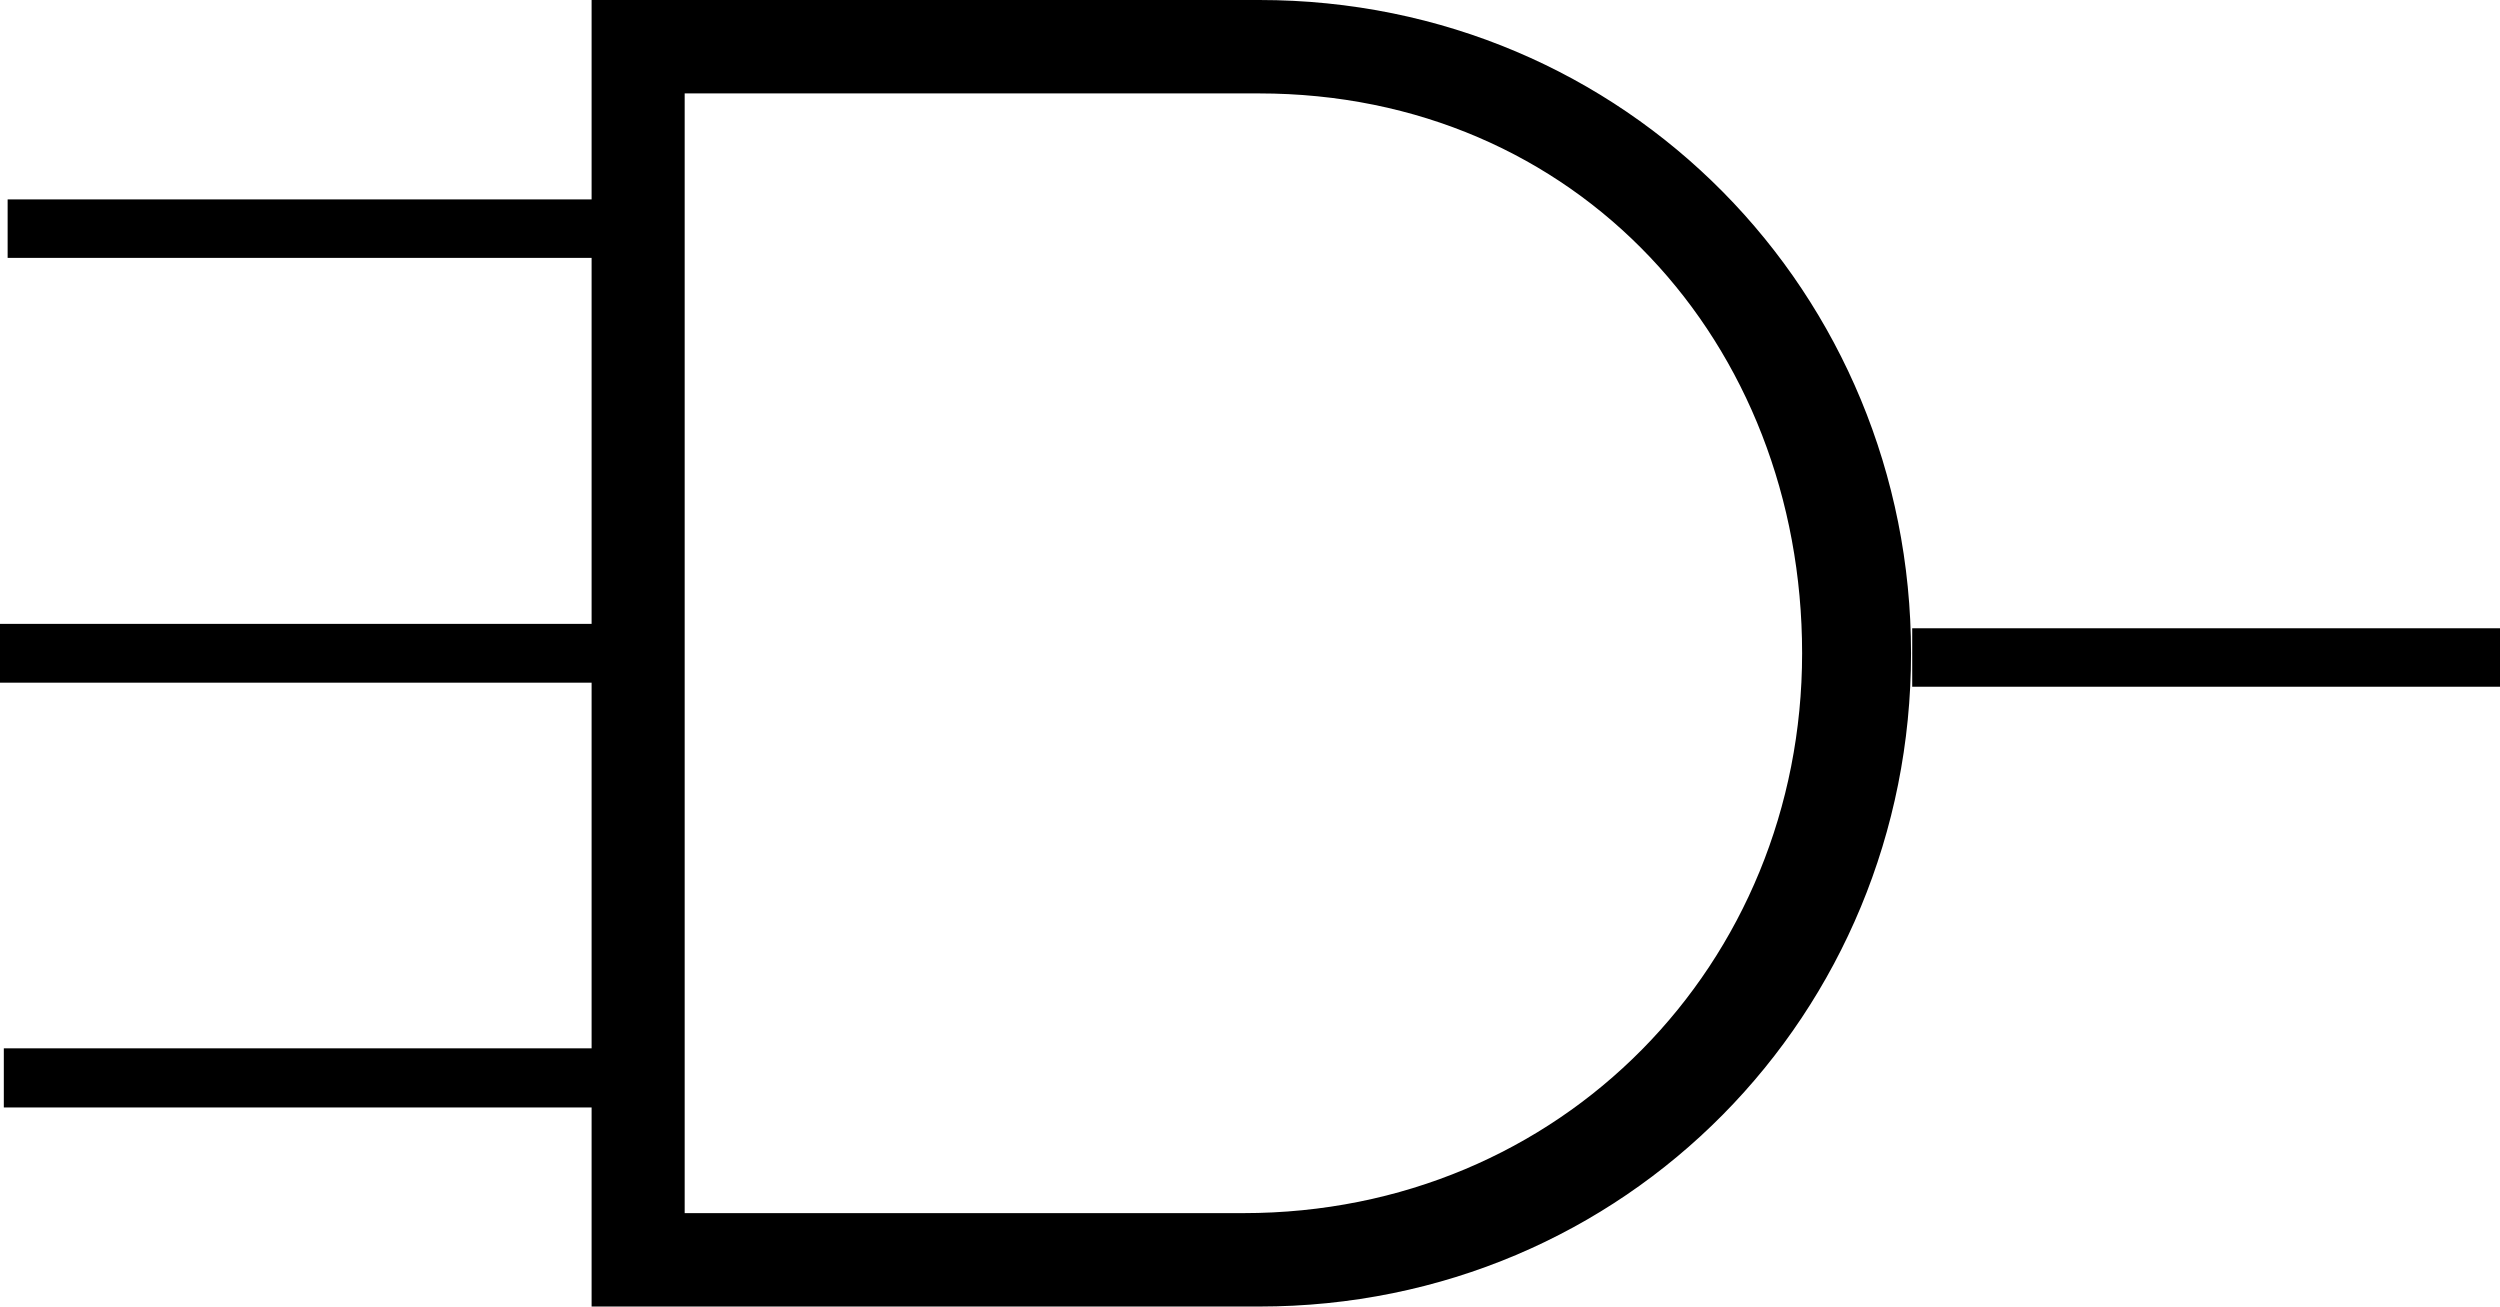
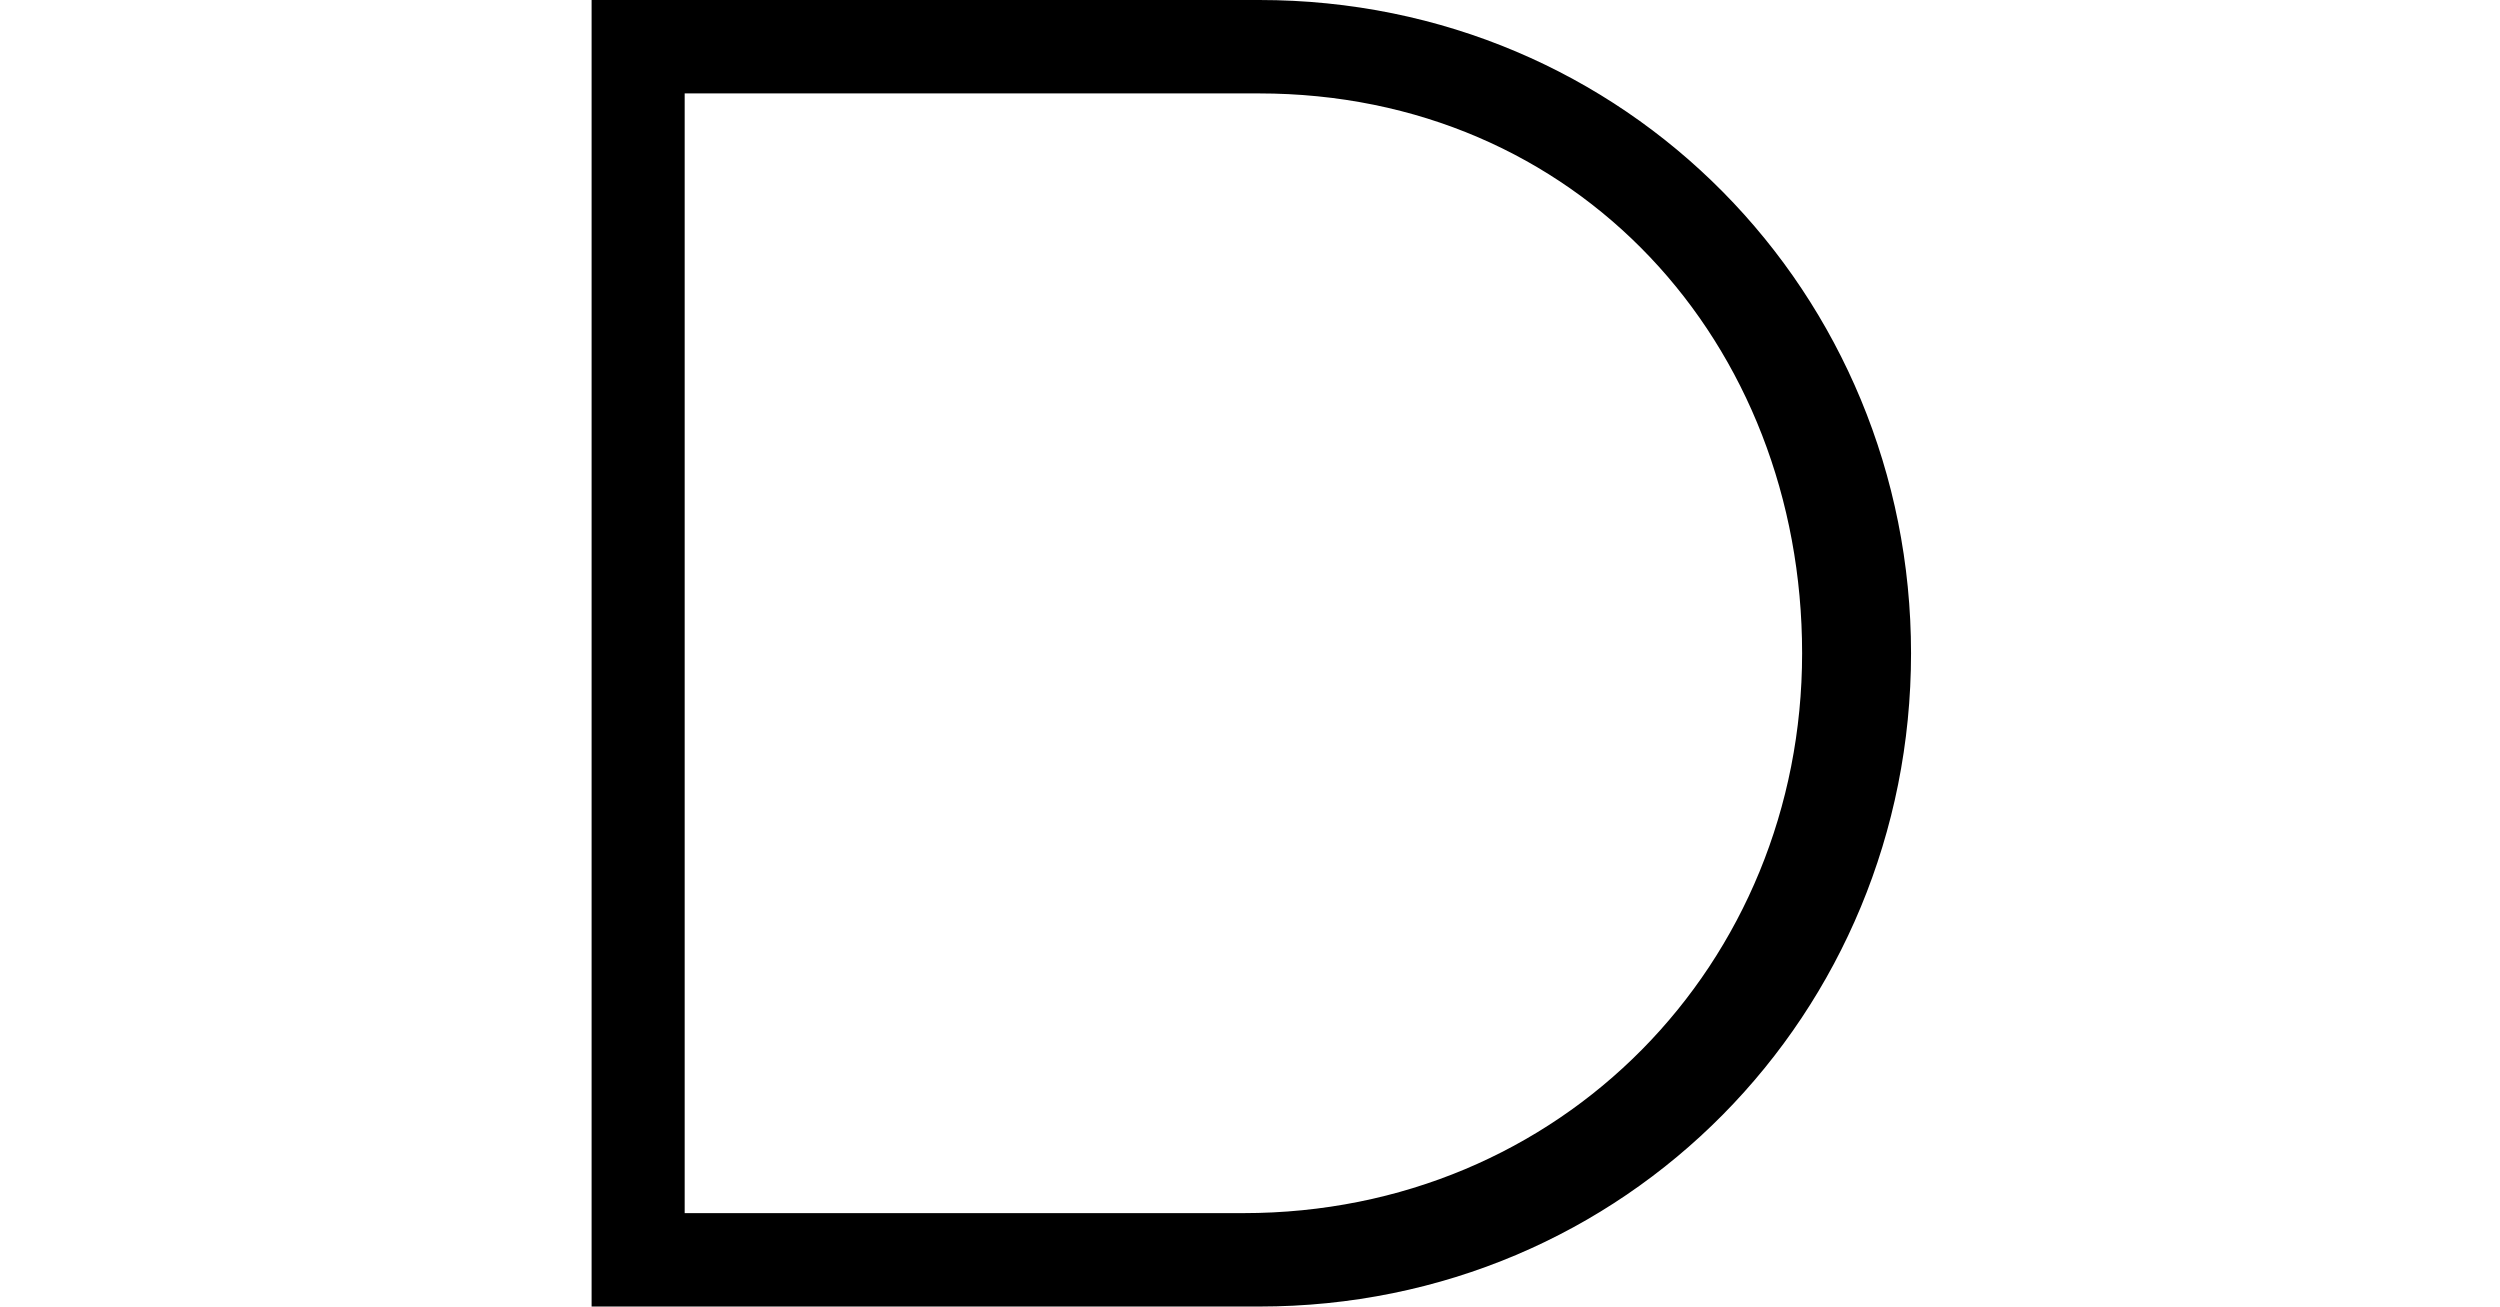
<svg xmlns="http://www.w3.org/2000/svg" width="105.107" height="54.931" class="three-input-AND" version="1">
  <g transform="matrix(1.234375,0,0,1.37327,-12.15859,-6.866352)">
-     <path d="m 74.98,25.13 c 16.01,0 20.02,0 20.02,0" class="gate-output" style="fill:none;stroke:#000000;stroke-width:1.79;stroke-linecap:butt;stroke-linejoin:miter;stroke-opacity:1" />
-     <path d="M 31,12 10.11,12" class="gate-input" style="fill:none;stroke:#000000;stroke-width:1.79;stroke-linecap:butt;stroke-linejoin:miter;stroke-opacity:1" />
-     <path d="M 32,38 9.98,38" class="gate-input" style="fill:none;stroke:#000000;stroke-width:1.81;stroke-linecap:butt;stroke-linejoin:miter;stroke-opacity:1" />
+     <path d="m 74.98,25.13 c 16.01,0 20.02,0 20.02,0" aria-label="34.5" class="gate-output" style="fill:none;stroke-width:1.79;stroke-linecap:butt;stroke-linejoin:miter;stroke-opacity:1" />
+     <path d="M 31,12 10.11,12" aria-label="16.2" class="gate-input" style="fill:none;stroke-width:1.79;stroke-linecap:butt;stroke-linejoin:miter;stroke-opacity:1" />
+     <path d="M 32,38 9.98,38" aria-label="51.8" class="gate-input" style="fill:none;stroke-width:1.81;stroke-linecap:butt;stroke-linejoin:miter;stroke-opacity:1" />
    <path d="m 30,5 0,1.43 0,37.14 0,1.43 1.59,0 21.15,0 c 12.51,0 22.2,-9 22.2,-20 0,-11 -9.69,-20 -22.2,-20 0,0 0,0 -21.15,0 L 30,5 Z m 3.17,2.86 c 8.86,0 14.5,0 16.92,0 1.32,0 1.98,0 2.31,0 0.17,0 0.26,0 0.3,0 0.02,0 0.03,0 0.03,0 10.84,0 18.5,7.64 18.5,17.14 0,9.5 -8.2,17.14 -19.03,17.14 l -19.03,0 0,-34.29 z" class="three-AND" style="visibility:visible;fill:#000000;fill-opacity:1;marker:none" />
-     <path d="M 31,25 9.85,25" class="gate-input" style="fill:none;stroke:#000000;stroke-width:1.8;stroke-linecap:butt;stroke-linejoin:miter;stroke-opacity:1" />
+     <path d="M 31,25 9.85,25" aria-label="34.2" class="gate-input" style="fill:none;stroke-width:1.8;stroke-linecap:butt;stroke-linejoin:miter;stroke-opacity:1" />
+     <rect x="30" y="1" width="45" height="45" fill="transparent" />
  </g>
</svg>
